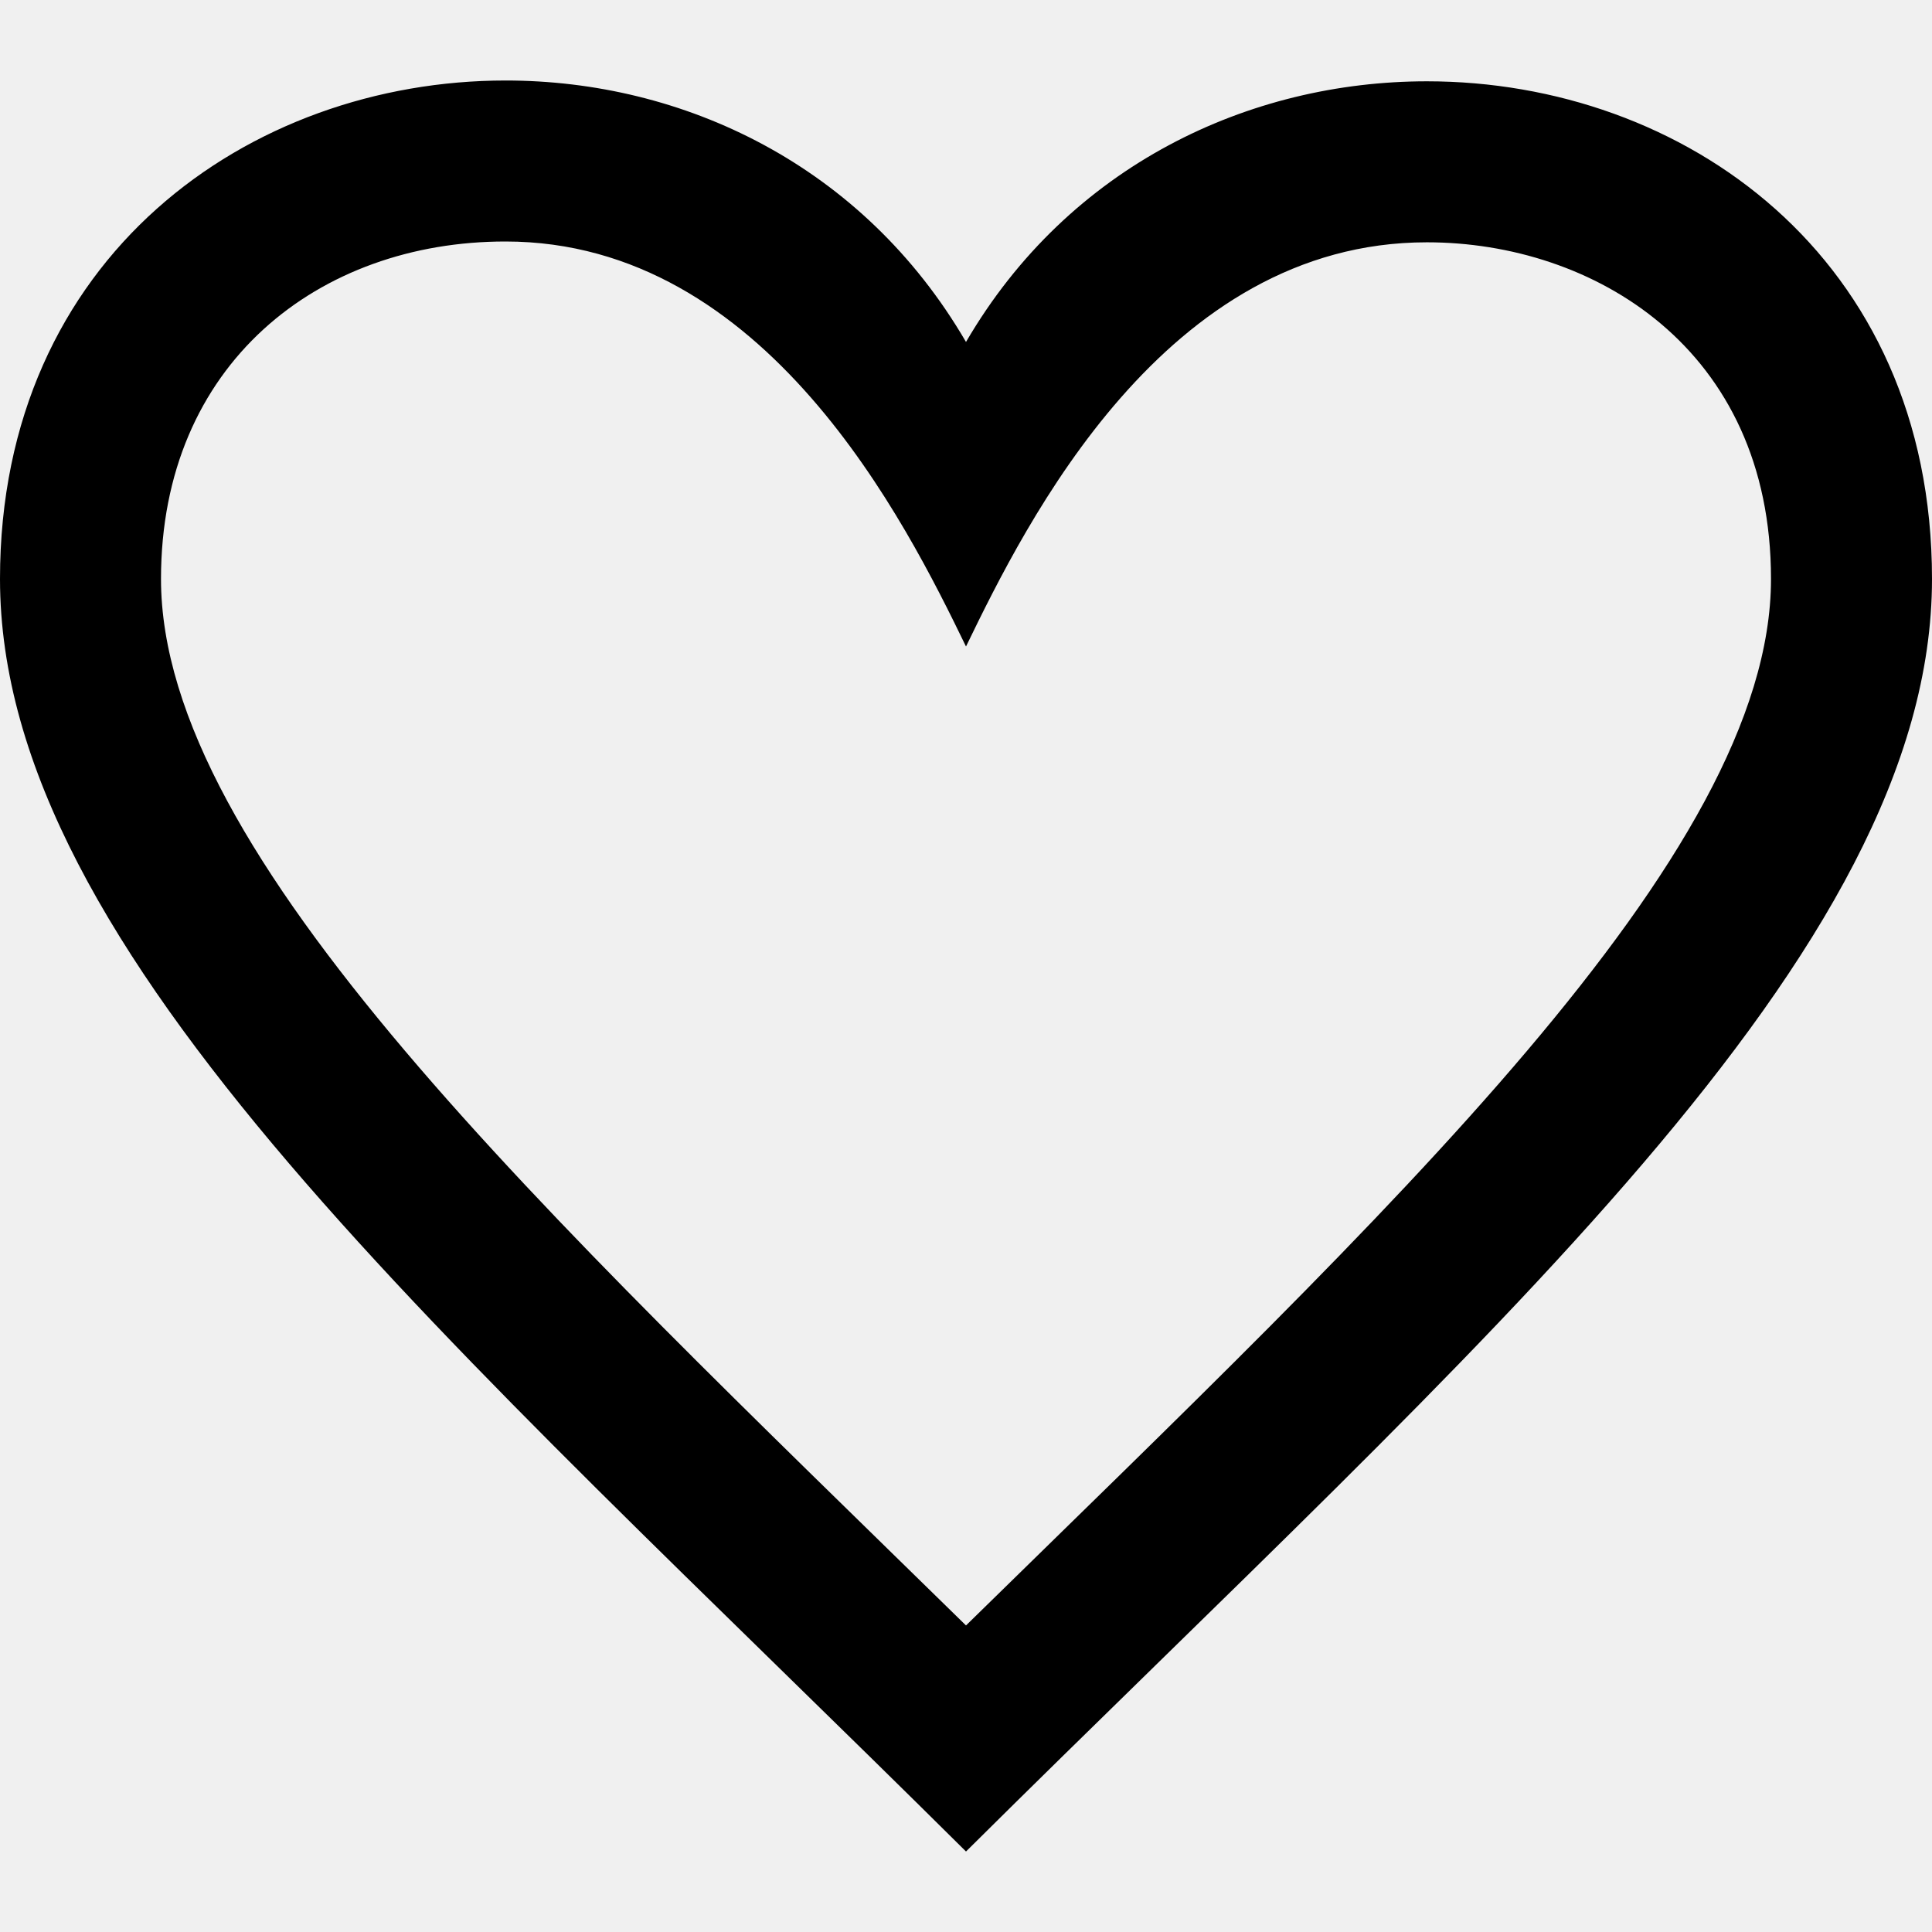
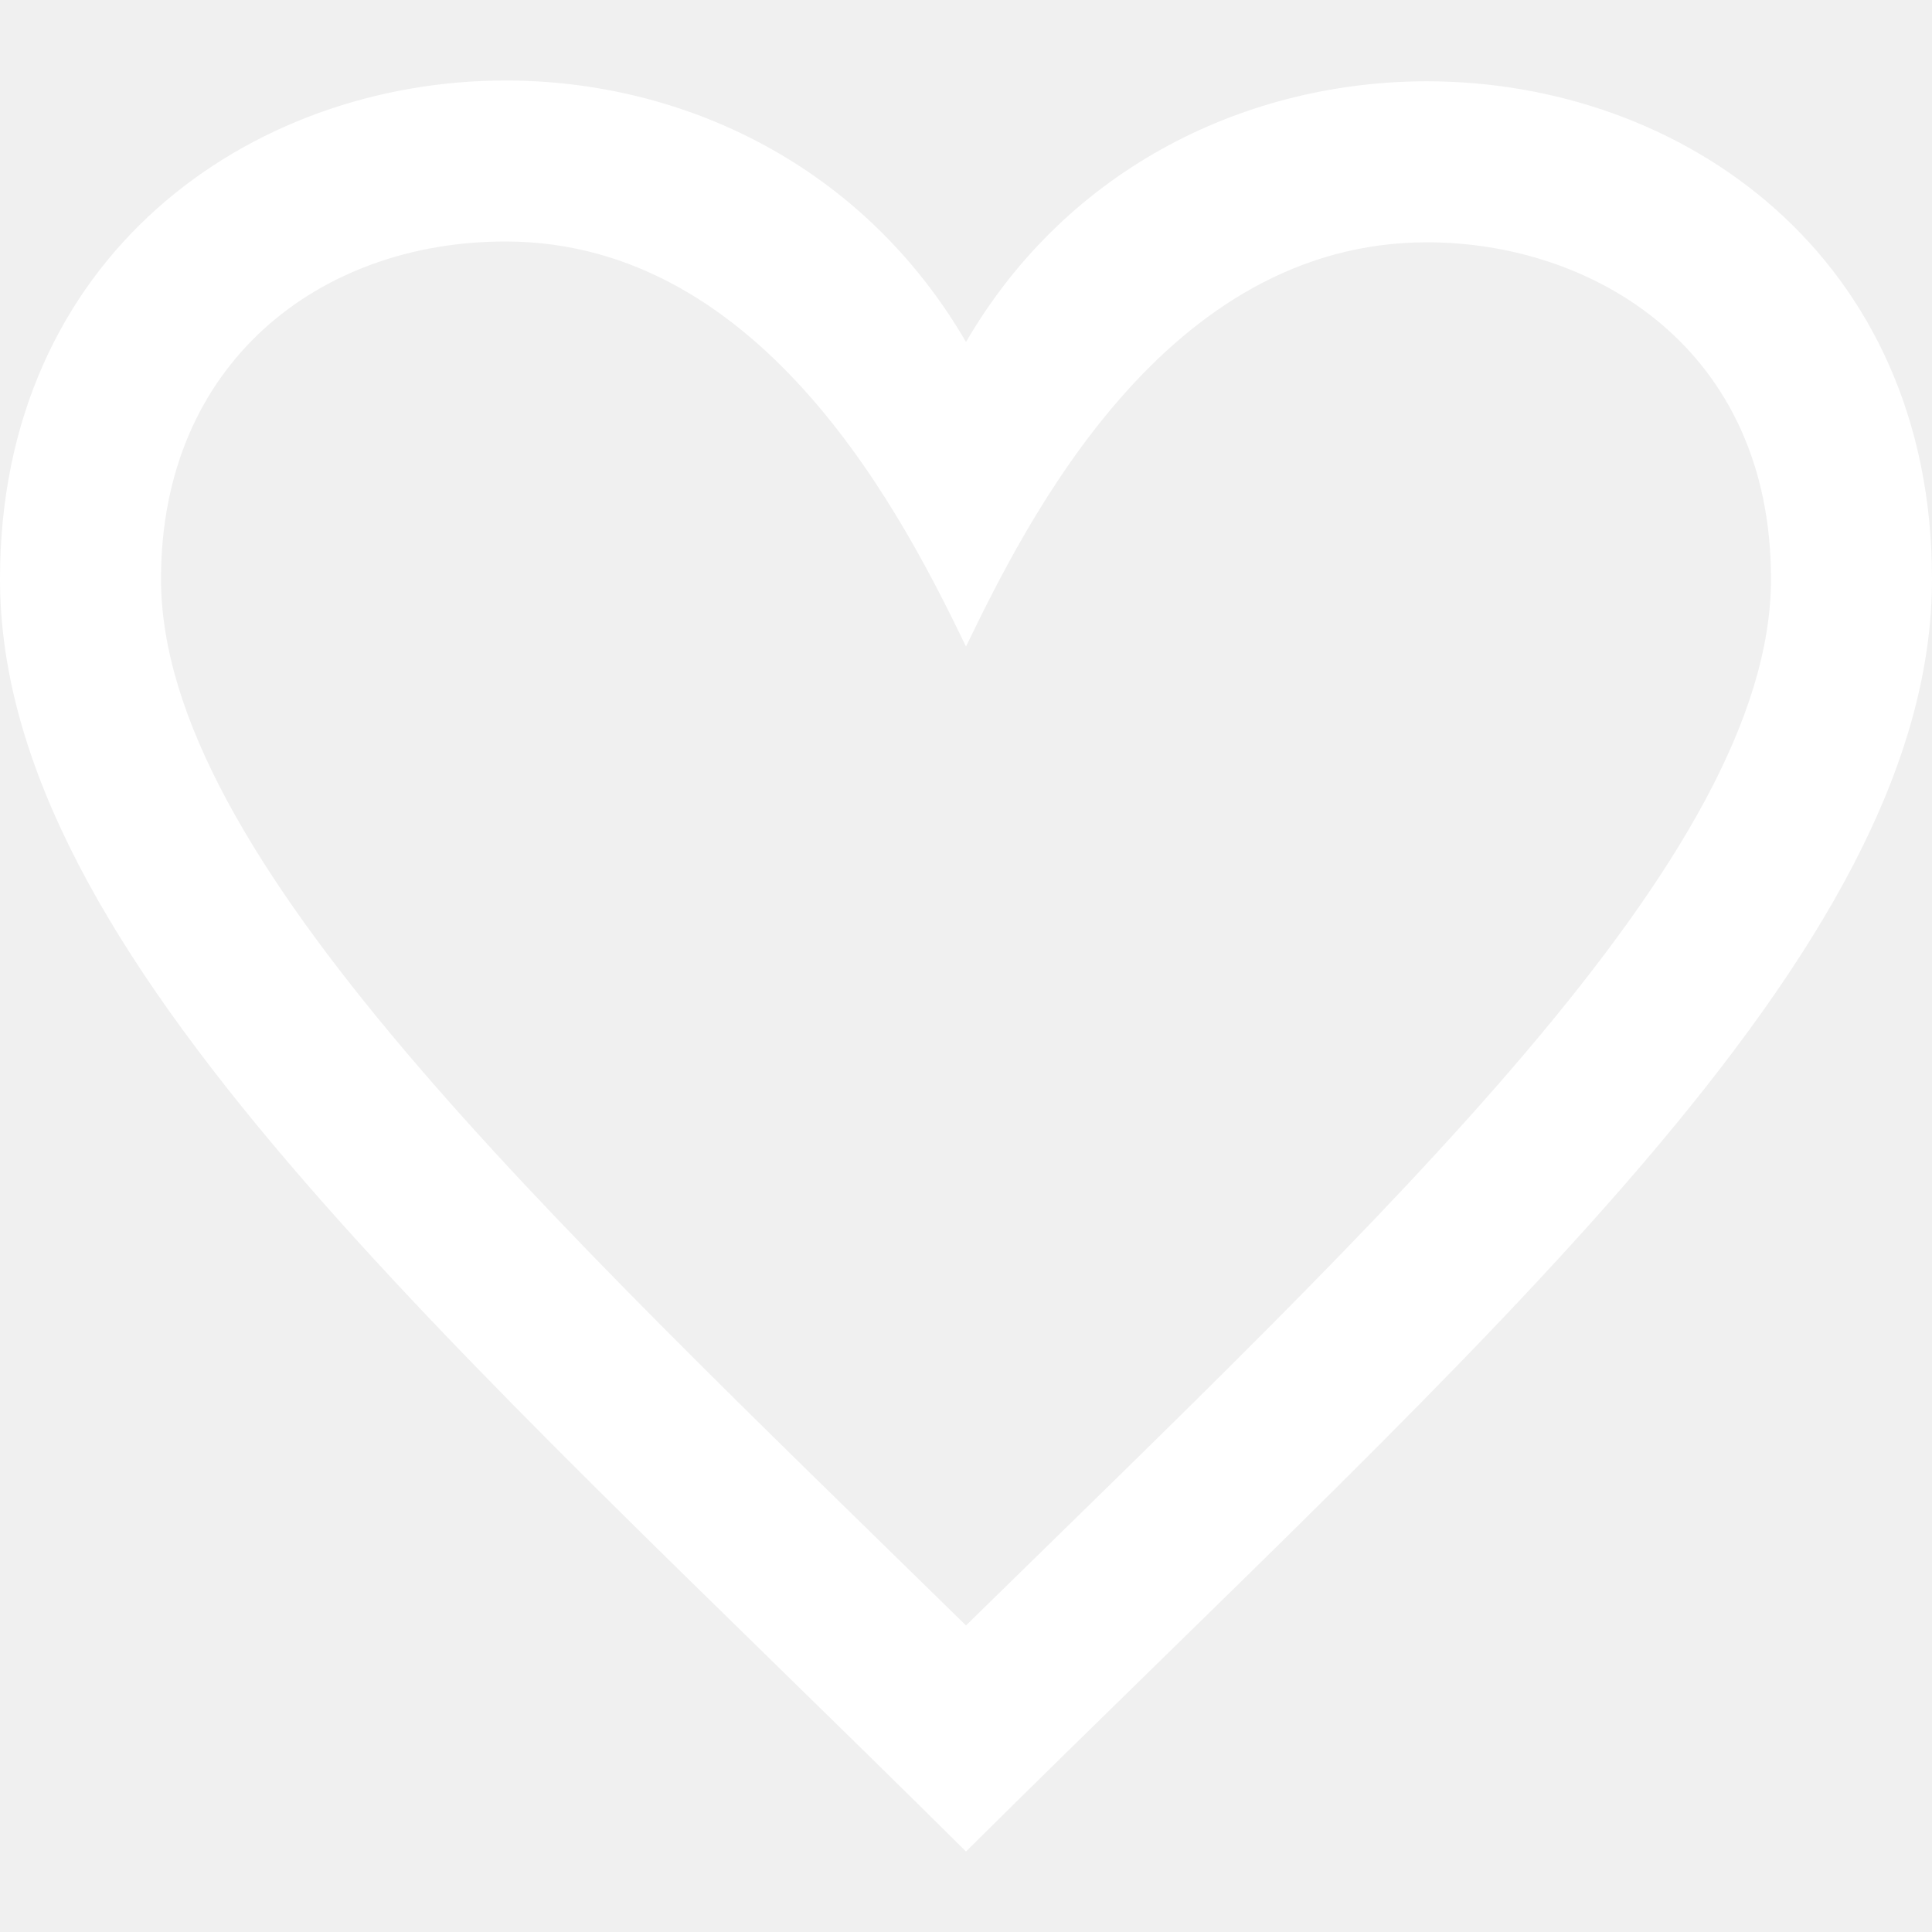
- <svg xmlns="http://www.w3.org/2000/svg" width="24" height="24" viewBox="0 0 24 24">
-   <path d="M6.28 3c3.236.001 4.973 3.491 5.72 5.031.75-1.547 2.469-5.021 5.726-5.021 2.058 0 4.274 1.309 4.274 4.182 0 3.442-4.744 7.851-10 13-5.258-5.151-10-9.559-10-13 0-2.676 1.965-4.193 4.28-4.192zm.001-2c-3.183 0-6.281 2.187-6.281 6.192 0 4.661 5.57 9.427 12 15.808 6.43-6.381 12-11.147 12-15.808 0-4.011-3.097-6.182-6.274-6.182-2.204 0-4.446 1.042-5.726 3.238-1.285-2.206-3.522-3.248-5.719-3.248z" />
+ <svg xmlns="http://www.w3.org/2000/svg" version="1.1" id="Layer_1" x="0px" y="0px" width="24px" height="24px" viewBox="0 0 24 24" enable-background="new 0 0 24 24" xml:space="preserve">
+   <path fill="#FFFFFF" d="M6.28,3C9.516,3.001,11.253,6.491,12,8.031c0.75-1.547,2.469-5.021,5.727-5.021  C19.784,3.01,22,4.319,22,7.192c0,3.442-4.744,7.851-10,13c-5.258-5.15-10-9.559-10-13C2,4.516,3.965,2.999,6.28,3z M6.281,1  C3.098,1,0,3.187,0,7.192C0,11.853,5.57,16.619,12,23c6.43-6.381,12-11.147,12-15.808c0-4.011-3.098-6.182-6.273-6.182  c-2.205,0-4.447,1.042-5.727,3.238C10.715,2.042,8.478,1,6.281,1z" />
</svg>
